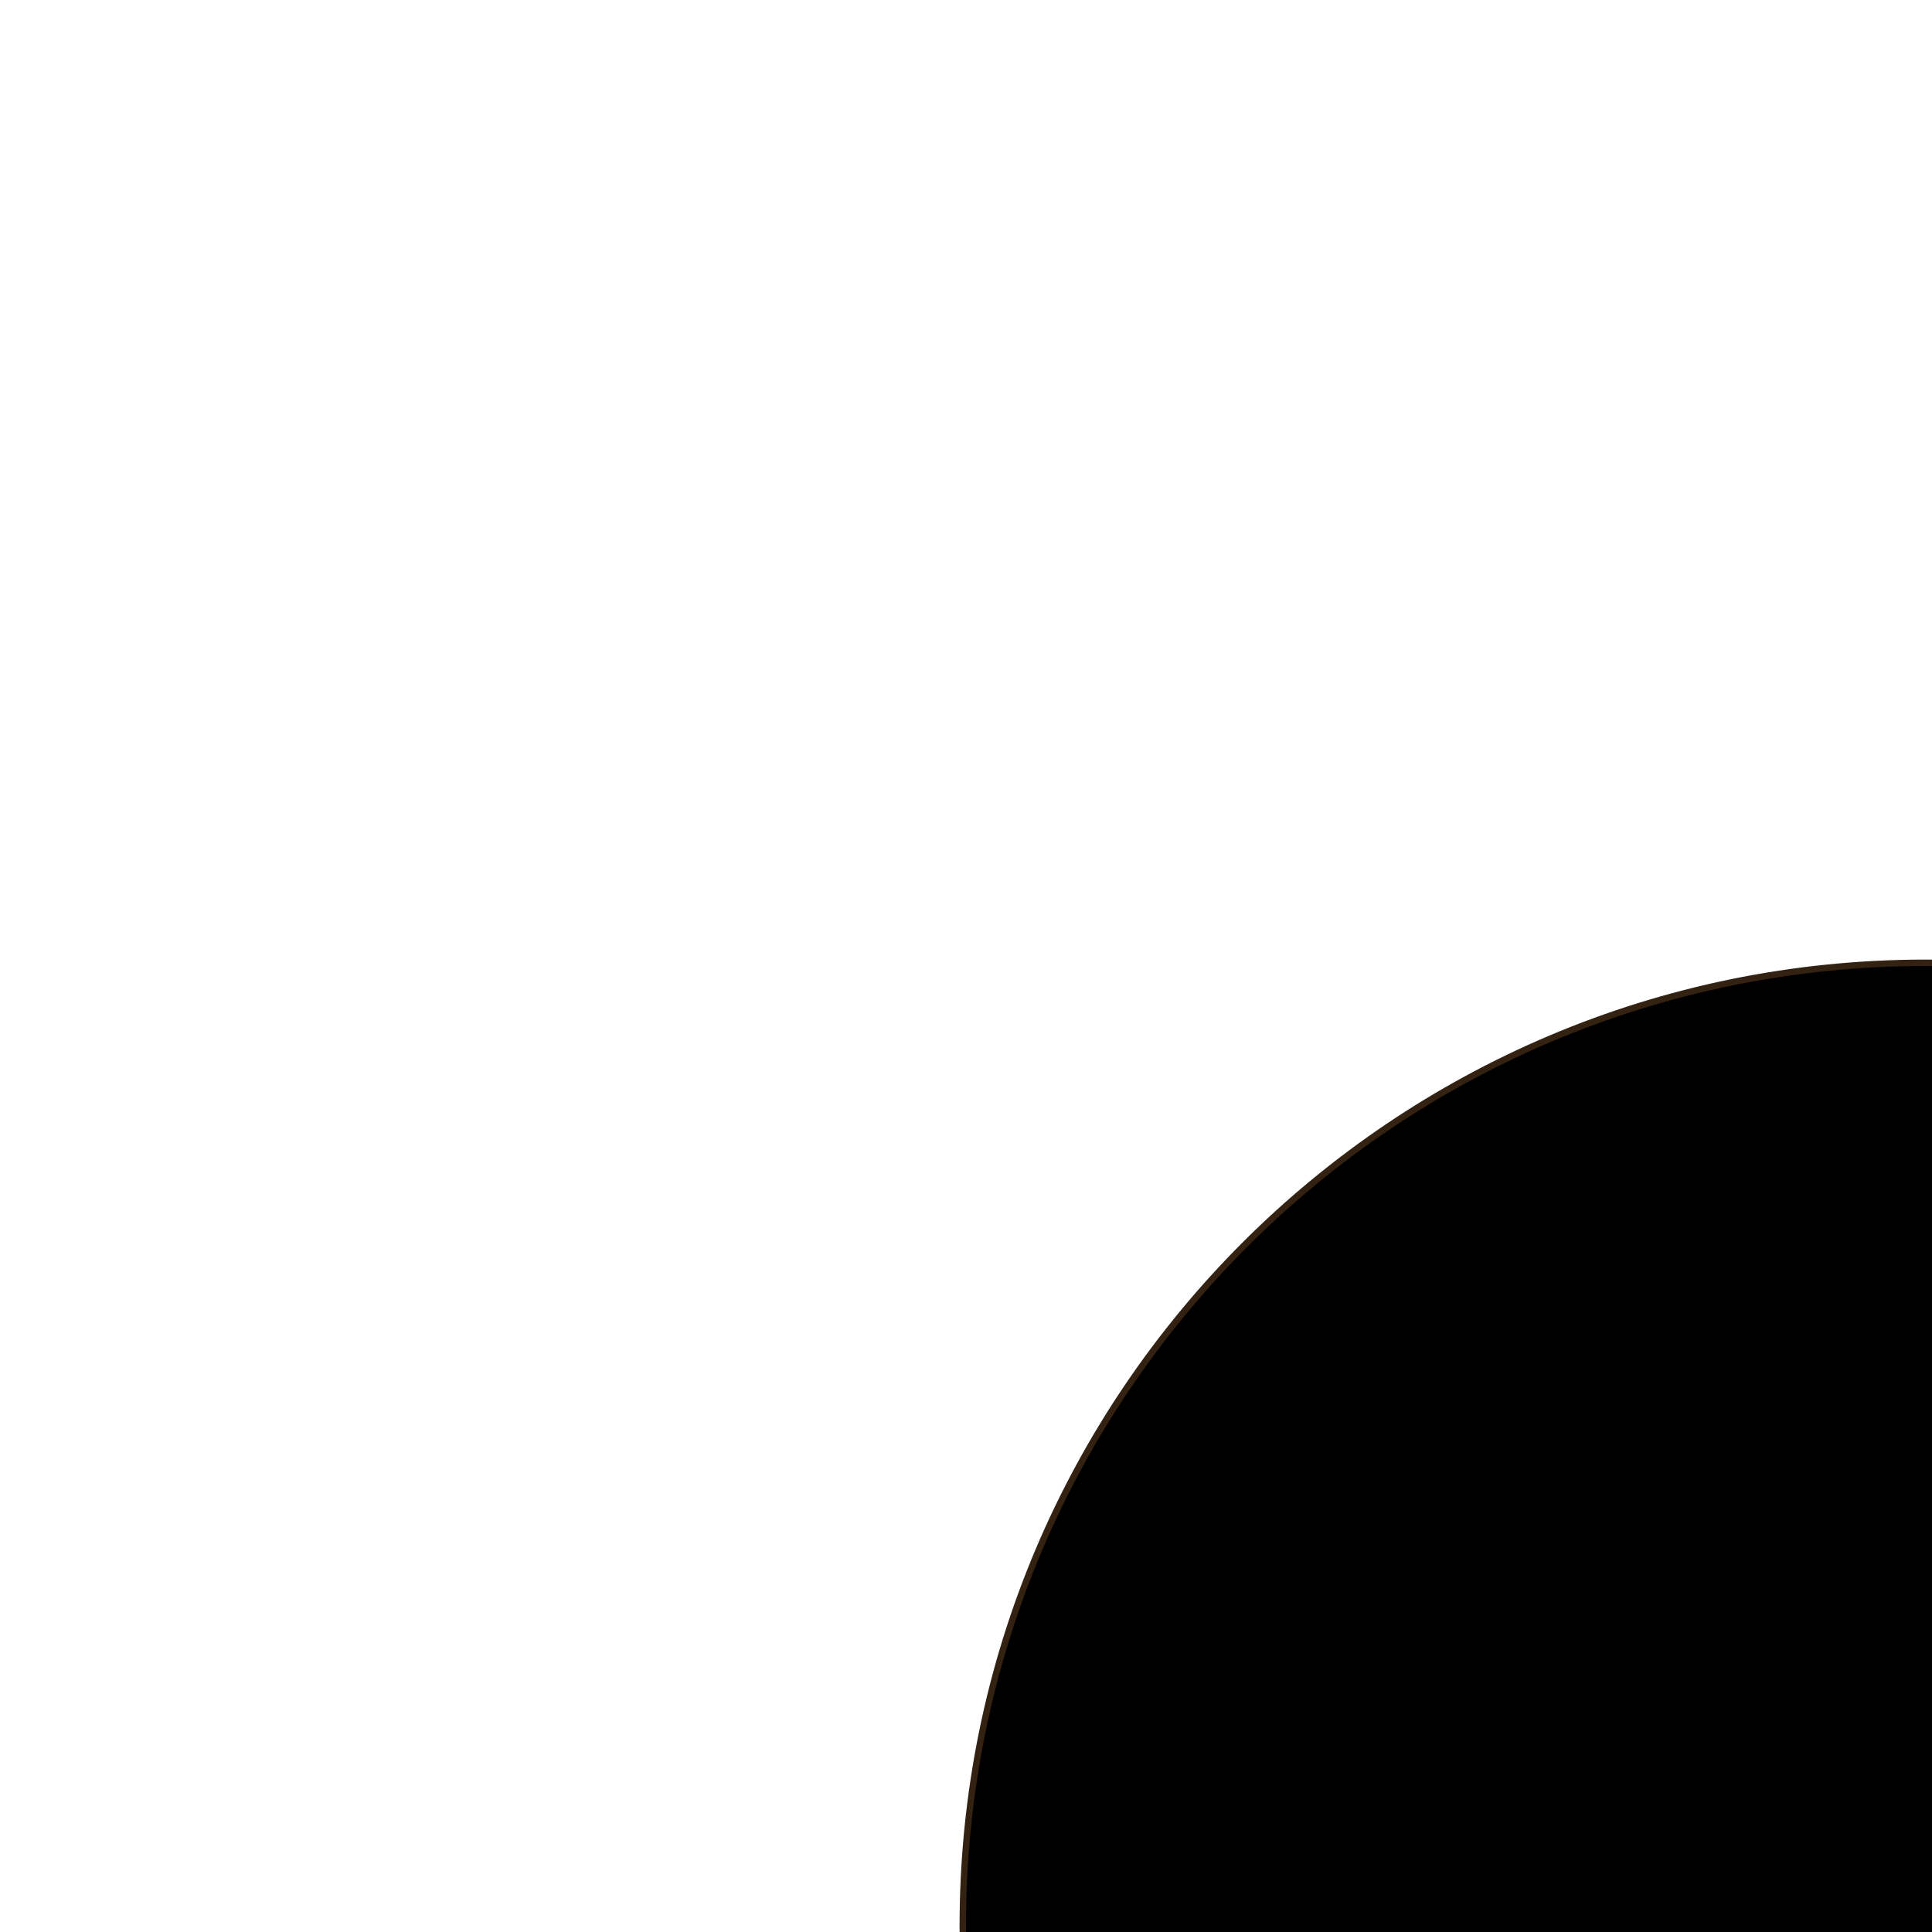
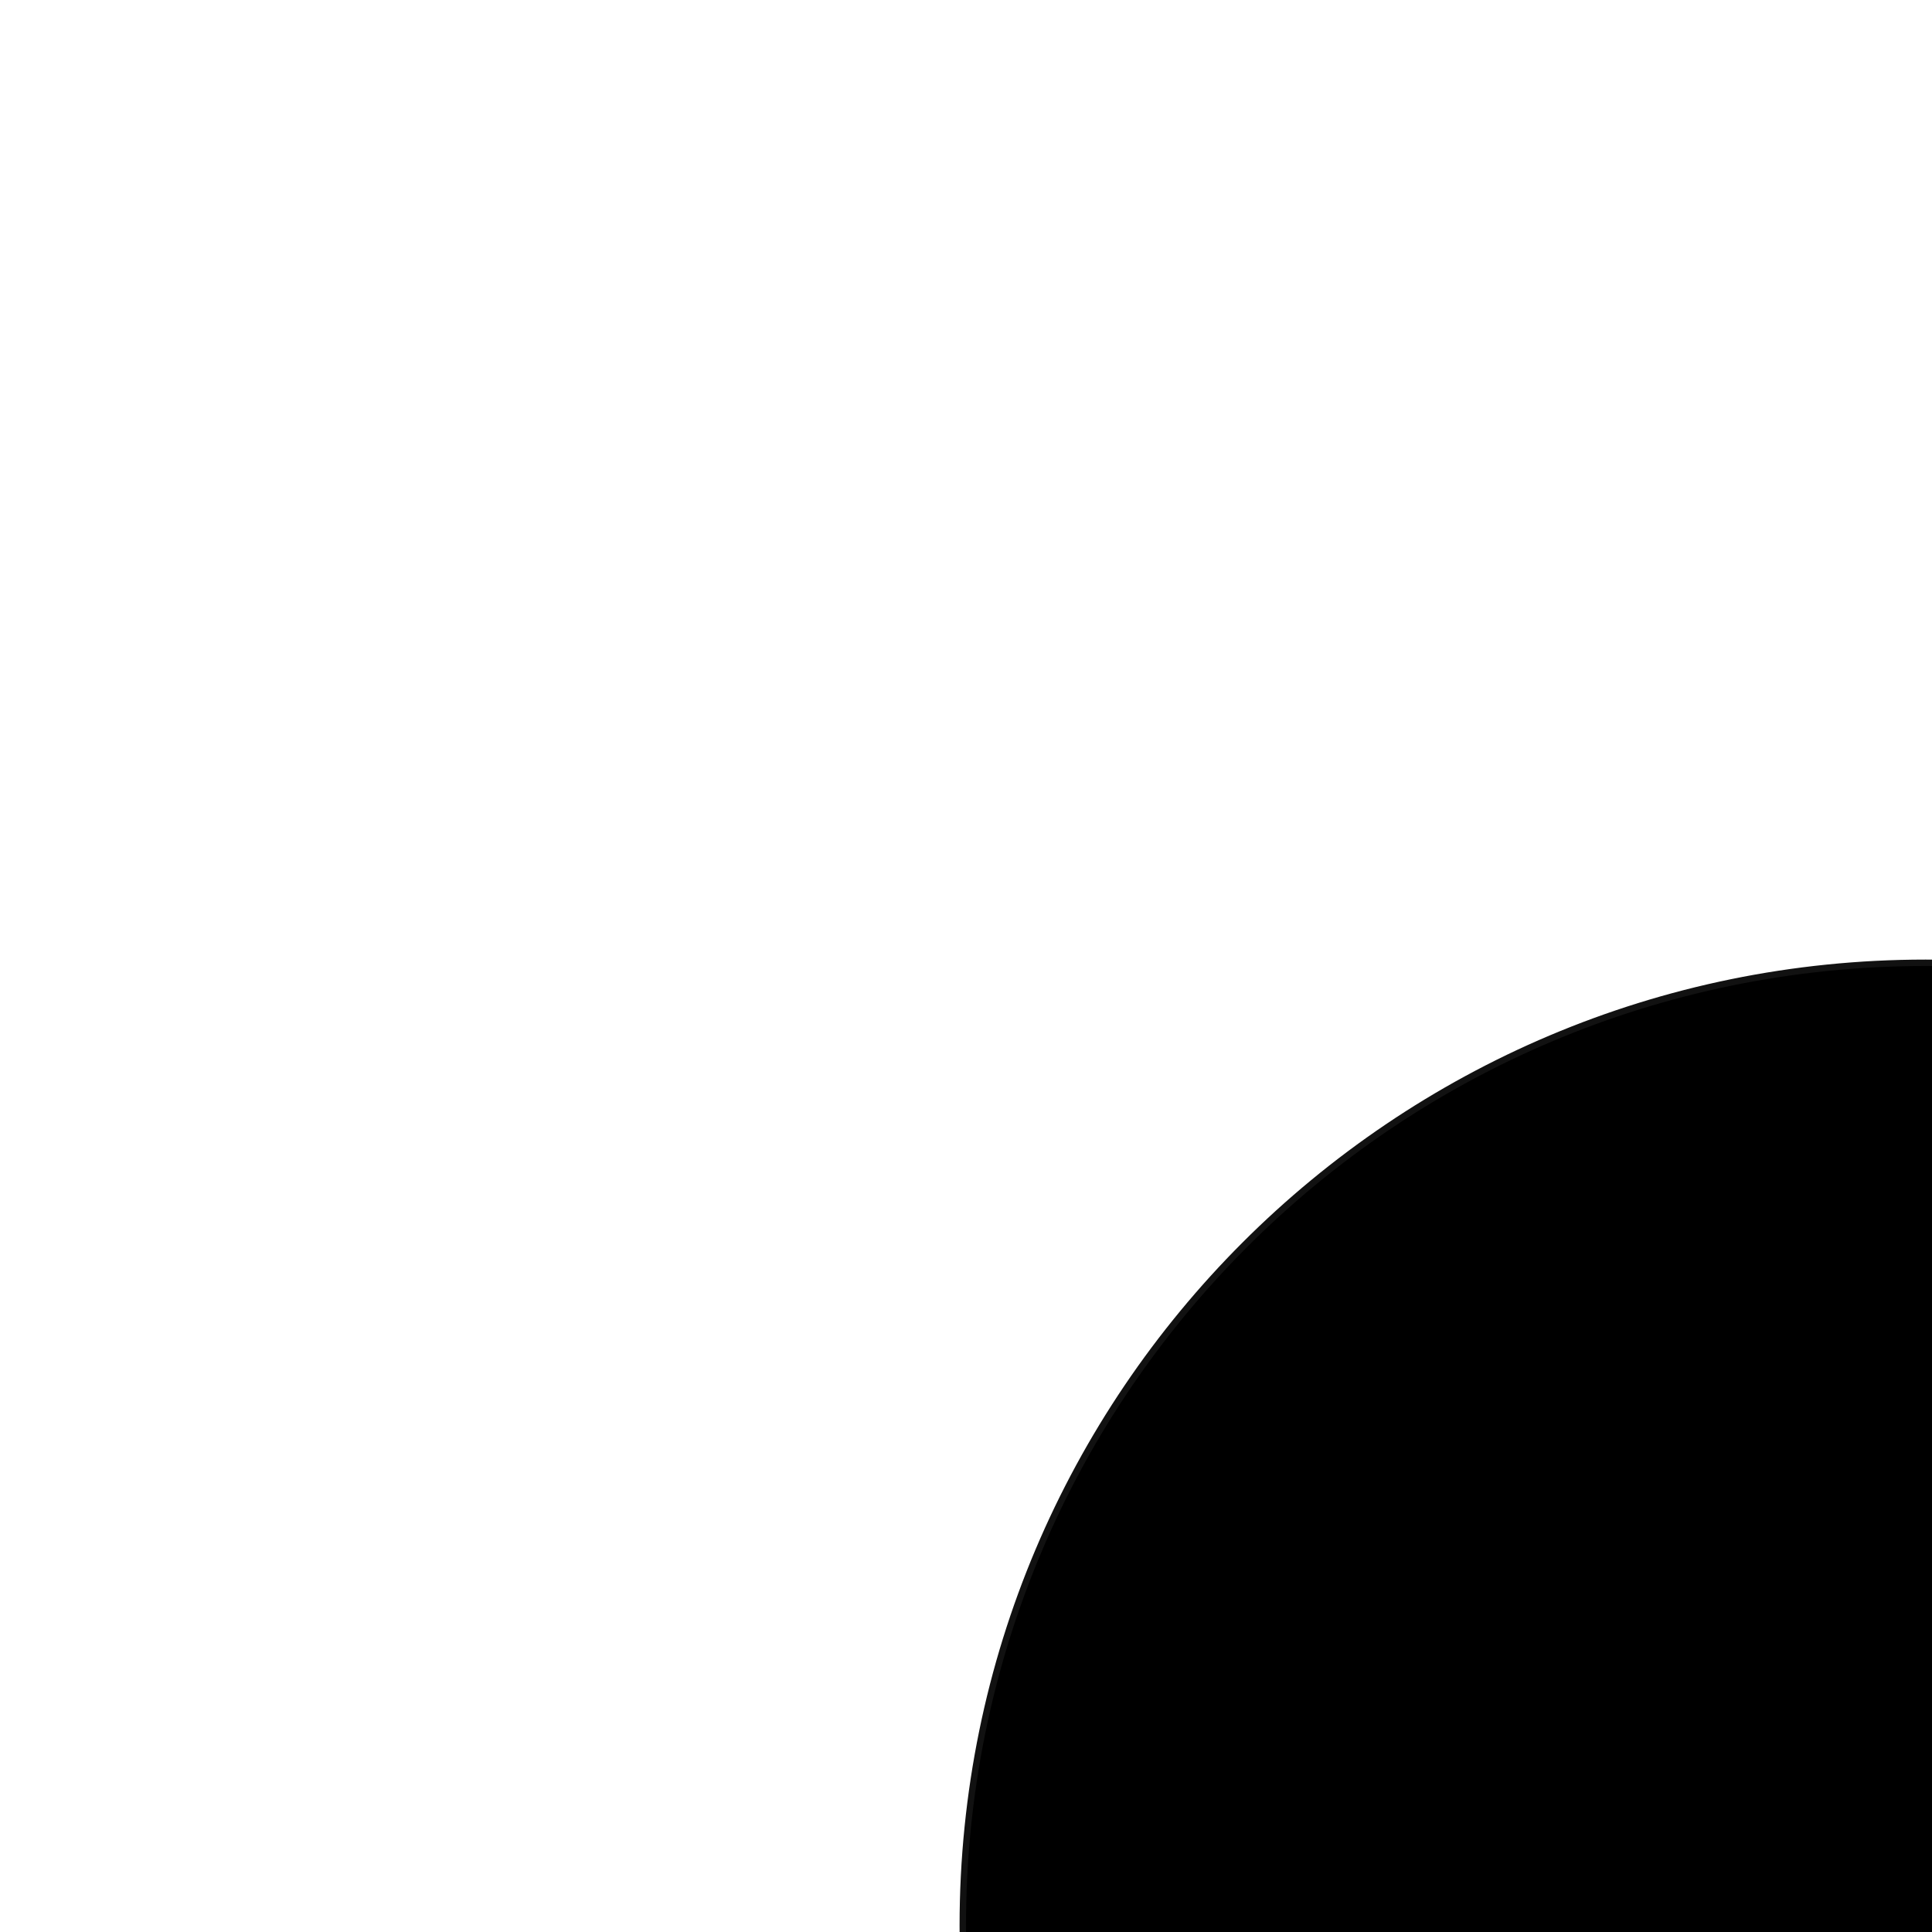
<svg xmlns="http://www.w3.org/2000/svg" xmlns:xlink="http://www.w3.org/1999/xlink" version="1.1">
  <defs>
-     <circle id="circle1" cx="300" cy="300" r="150" stroke="#332211" />
+     <circle id="circle1" cx="300" cy="300" r="150" stroke="#111111" />
  </defs>
-   <use xlink:href="#circle1" stroke="#112233" />
+   <use xlink:href="#circle1" stroke="#222222" />
</svg>
